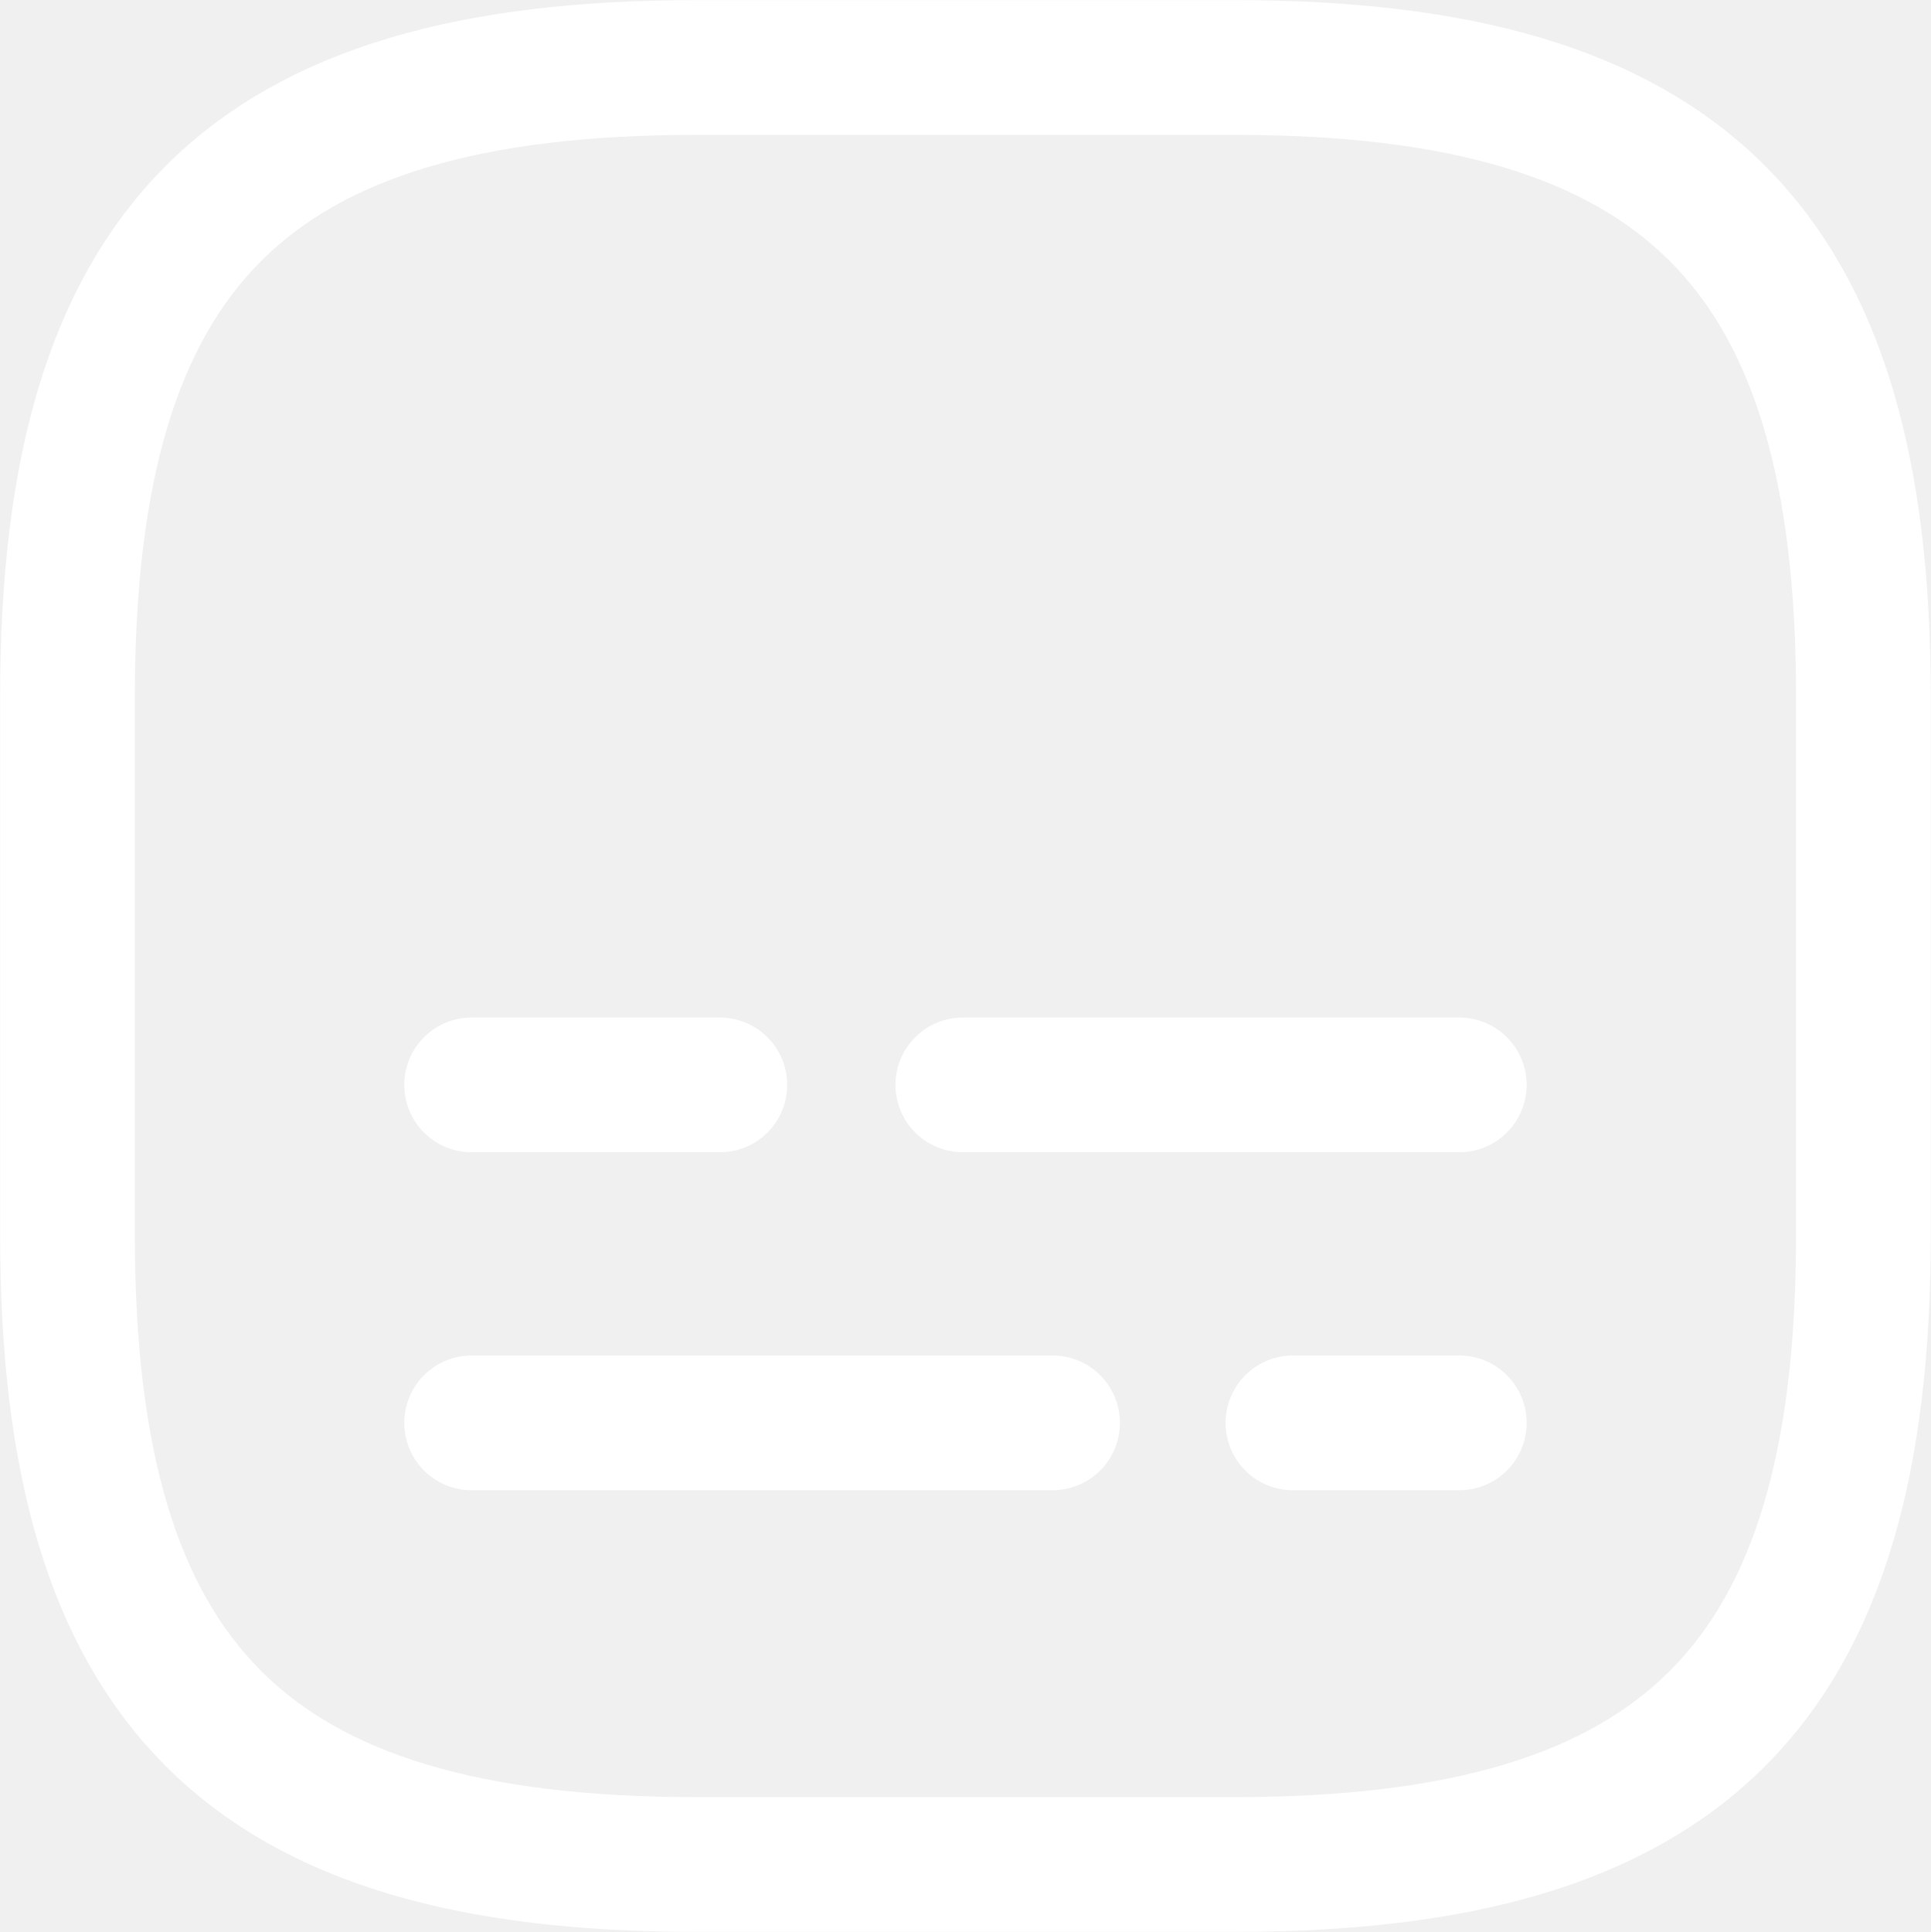
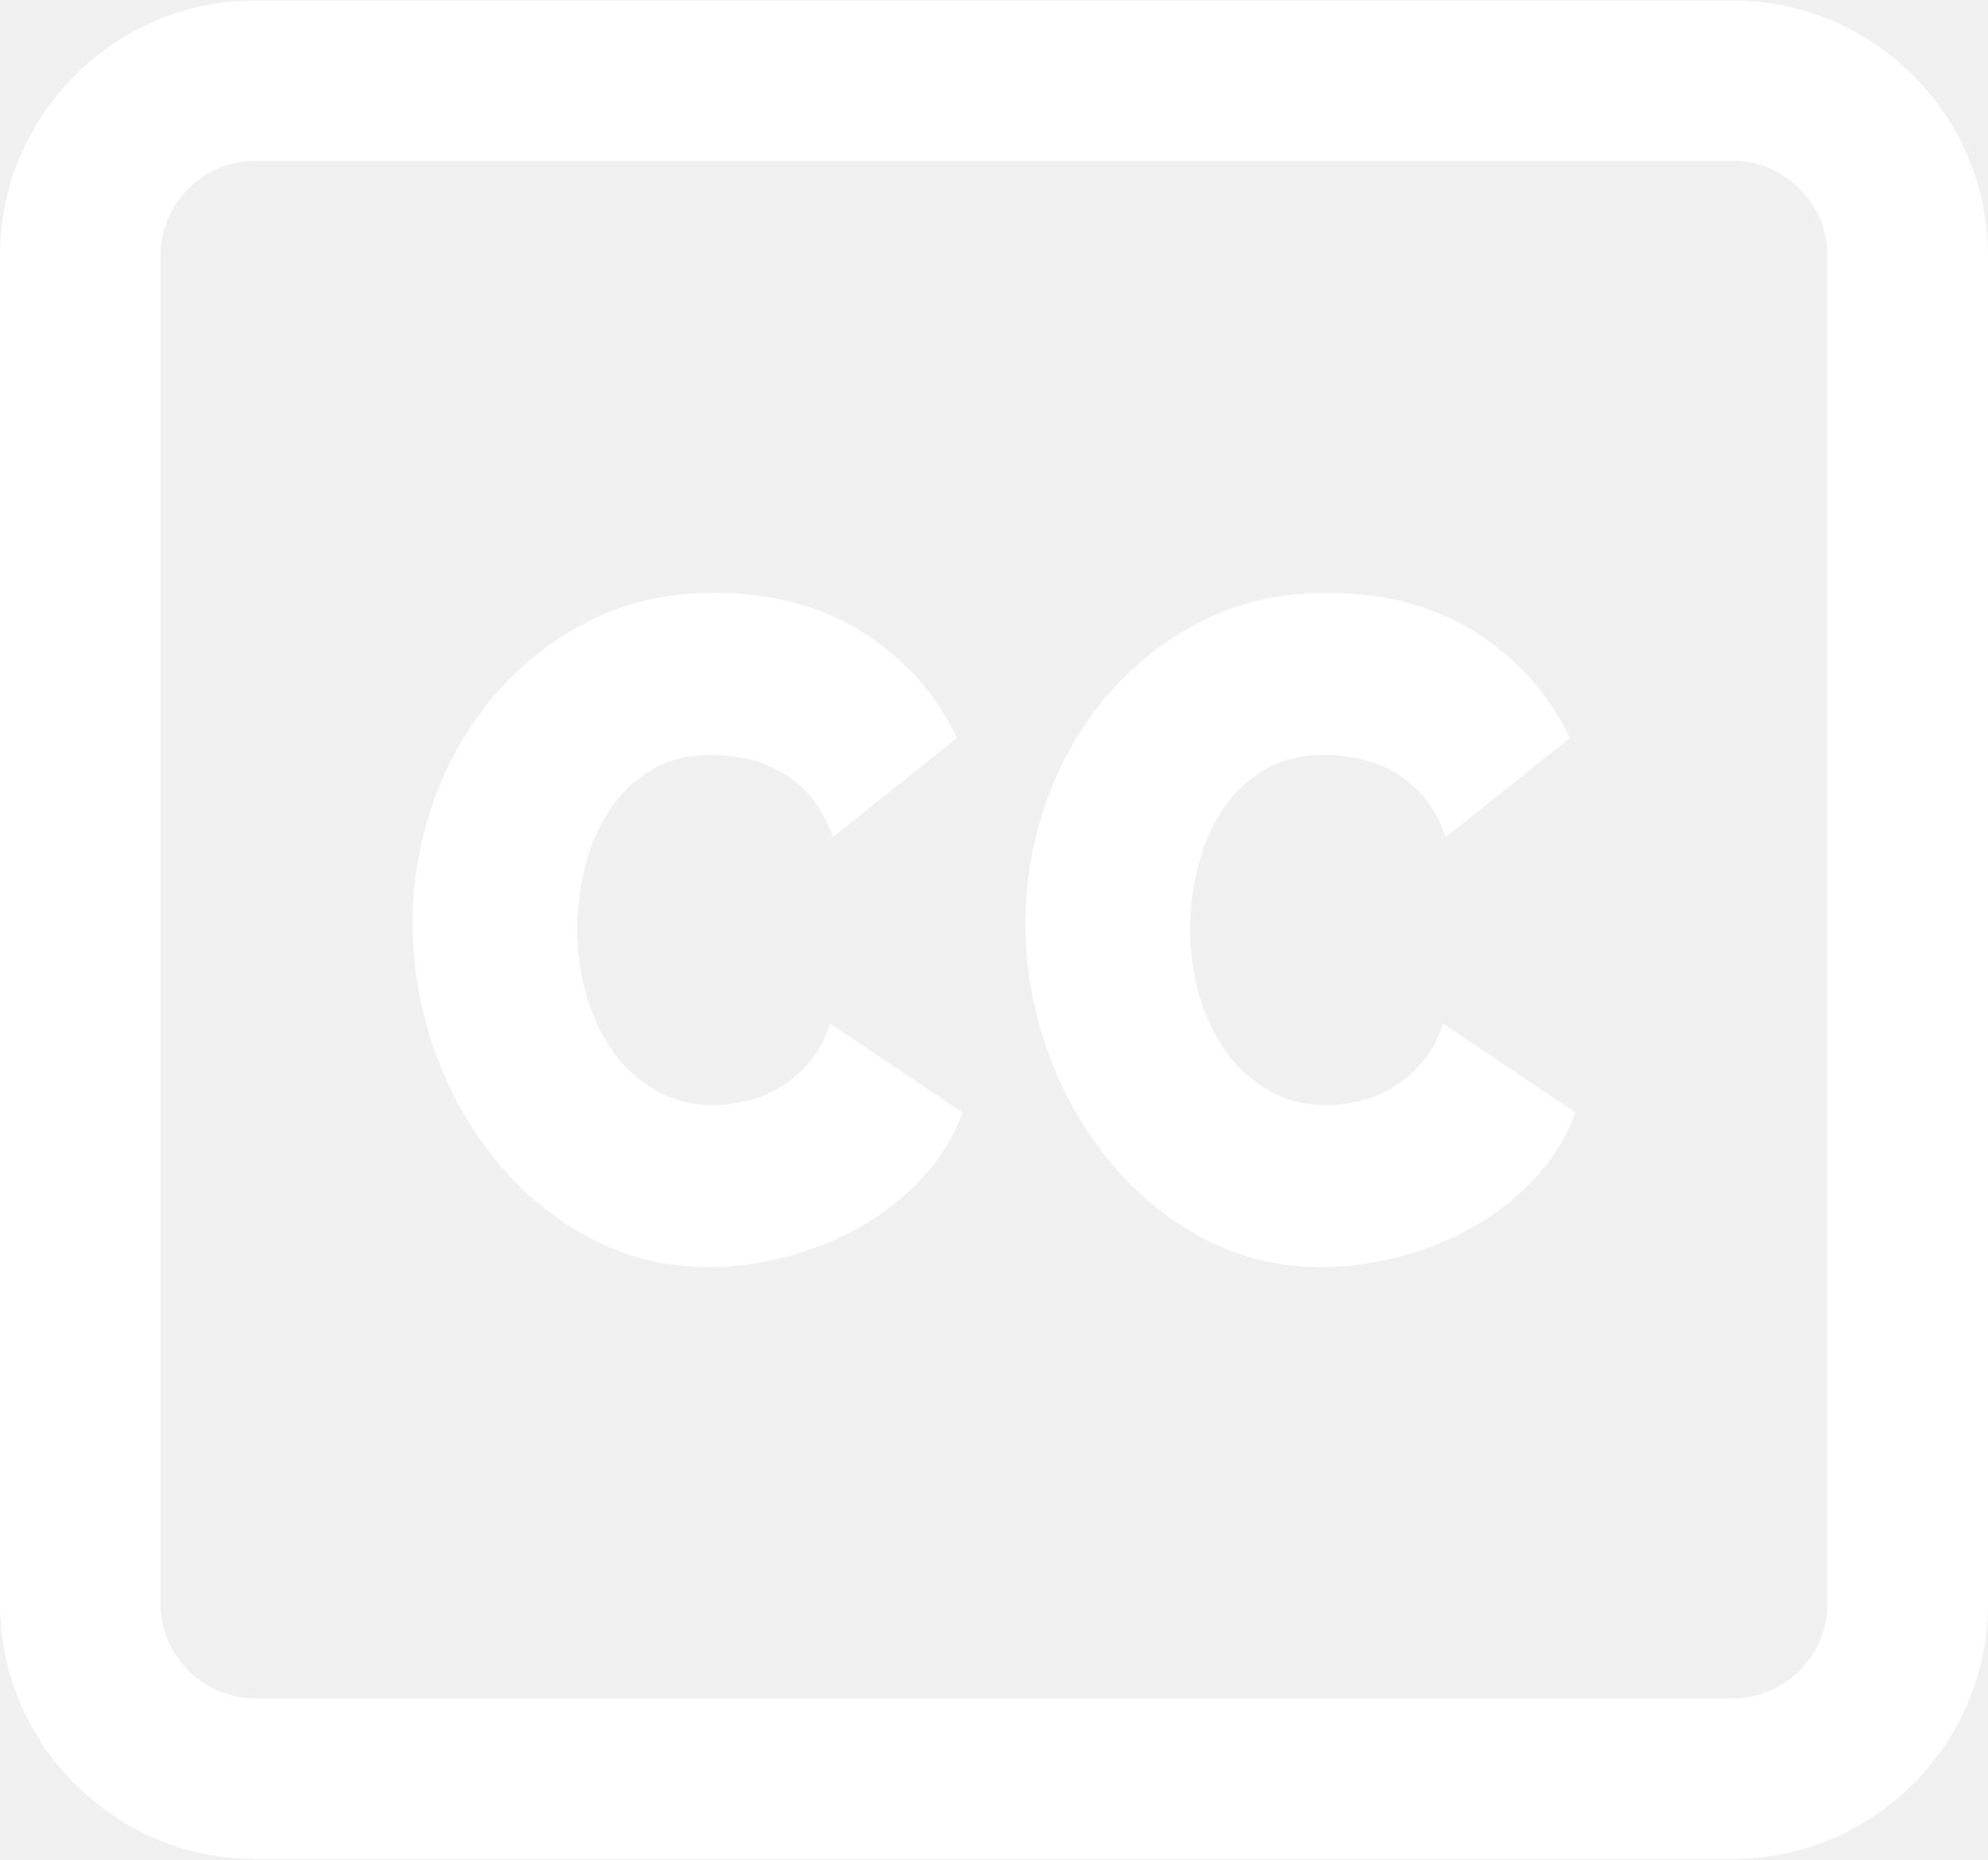
- <svg xmlns="http://www.w3.org/2000/svg" width="2217" height="2218" xml:space="preserve" overflow="hidden">
-   <g transform="translate(-392 -91)">
-     <path d="M1191.2 2231.5 1809.8 2231.5C2325.3 2231.5 2531.5 2025.2 2531.5 1509.45L2531.5 890.55C2531.5 374.8 2325.3 168.5 1809.8 168.5L1191.2 168.5C675.7 168.5 469.5 374.8 469.5 890.55L469.5 1509.45C469.5 2025.2 675.7 2231.5 1191.2 2231.5Z" stroke="#FFFFFF" stroke-width="154.688" stroke-linecap="round" stroke-linejoin="round" stroke-miterlimit="10" fill="none" fill-rule="evenodd" />
-     <path d="M2067.5 1724.5 1876.5 1724.5" stroke="#FFFFFF" stroke-width="154.688" stroke-linecap="round" stroke-linejoin="round" stroke-miterlimit="10" fill="none" fill-rule="evenodd" />
-     <path d="M1600.5 1724.5 933.5 1724.5" stroke="#FFFFFF" stroke-width="154.688" stroke-linecap="round" stroke-linejoin="round" stroke-miterlimit="10" fill="none" fill-rule="evenodd" />
-     <path d="M2067.5 1336.5 1497.5 1336.5" stroke="#FFFFFF" stroke-width="154.688" stroke-linecap="round" stroke-linejoin="round" stroke-miterlimit="10" fill="none" fill-rule="evenodd" />
-     <path d="M1218.5 1336.5 933.5 1336.5" stroke="#FFFFFF" stroke-width="154.688" stroke-linecap="round" stroke-linejoin="round" stroke-miterlimit="10" fill="none" fill-rule="evenodd" />
+ <svg xmlns="http://www.w3.org/2000/svg" width="201" height="188" xml:space="preserve" overflow="hidden">
+   <g transform="translate(-1036 -336)">
+     <path d="M41.711 93.254C41.711 89.148 42.398 85.124 43.773 81.149 45.147 77.174 47.158 73.608 49.792 70.451 52.425 67.294 55.632 64.743 59.394 62.796 63.156 60.833 67.442 59.868 72.267 59.868 78.041 59.868 83.047 61.209 87.283 63.892 91.52 66.575 94.677 70.124 96.754 74.541L84.208 84.568C83.652 82.932 82.899 81.575 81.983 80.495 81.051 79.415 80.037 78.565 78.908 77.943 77.779 77.305 76.618 76.864 75.408 76.618 74.197 76.373 73.036 76.242 71.907 76.242 69.552 76.242 67.523 76.765 65.806 77.796 64.088 78.843 62.698 80.184 61.602 81.869 60.506 83.537 59.688 85.435 59.165 87.545 58.625 89.655 58.363 91.749 58.363 93.843 58.363 96.182 58.674 98.423 59.296 100.565 59.917 102.708 60.817 104.606 61.995 106.241 63.172 107.877 64.612 109.186 66.329 110.167 68.047 111.149 69.961 111.639 72.087 111.639 73.216 111.639 74.361 111.492 75.539 111.214 76.716 110.936 77.861 110.462 78.941 109.791 80.02 109.12 81.018 108.27 81.885 107.239 82.752 106.192 83.439 104.917 83.946 103.412L97.327 112.392C96.427 114.845 95.069 117.054 93.237 119.017 91.422 120.979 89.344 122.615 87.005 123.94 84.682 125.265 82.18 126.279 79.513 126.966 76.847 127.653 74.246 128.013 71.727 128.013 67.294 128.013 63.238 127.015 59.574 125.036 55.893 123.057 52.736 120.423 50.07 117.135 47.404 113.864 45.343 110.135 43.887 105.98 42.431 101.76 41.711 97.539 41.711 93.254L41.711 93.254 41.711 93.254ZM25.796 0 175.204 0C182.303 0 188.748 2.895 193.427 7.573 198.105 12.252 201 18.697 201 25.796L201 162.037C201 169.136 198.105 175.581 193.427 180.259 188.748 184.937 182.303 187.832 175.204 187.832L25.796 187.832C18.697 187.832 12.252 184.937 7.573 180.259 2.895 175.581 0 169.136 0 162.037L0 25.796C0 18.697 2.895 12.235 7.573 7.573 12.235 2.895 18.697 0 25.796 0L25.796 0ZM175.204 16.21 25.796 16.21C23.162 16.21 20.774 17.29 19.04 19.024 17.306 20.758 16.227 23.162 16.227 25.779L16.227 162.02C16.227 164.654 17.306 167.042 19.04 168.776 20.774 170.51 23.178 171.589 25.796 171.589L175.204 171.589C177.838 171.589 180.226 170.51 181.96 168.776 183.694 167.042 184.773 164.637 184.773 162.02L184.773 25.796C184.773 23.162 183.694 20.774 181.96 19.04 180.226 17.29 177.838 16.21 175.204 16.21L175.204 16.21ZM103.673 93.254C103.673 89.148 104.36 85.124 105.734 81.149 107.108 77.174 109.12 73.608 111.754 70.451 114.387 67.294 117.594 64.743 121.356 62.796 125.118 60.833 129.404 59.868 134.229 59.868 140.003 59.868 145.009 61.209 149.245 63.892 153.482 66.575 156.639 70.124 158.716 74.541L146.17 84.568C145.614 82.932 144.861 81.575 143.945 80.495 143.013 79.415 141.999 78.565 140.87 77.943 139.741 77.305 138.58 76.864 137.37 76.618 136.159 76.373 134.998 76.242 133.869 76.242 131.514 76.242 129.485 76.765 127.768 77.796 126.05 78.843 124.66 80.184 123.564 81.869 122.468 83.554 121.65 85.435 121.127 87.545 120.587 89.655 120.325 91.749 120.325 93.843 120.325 96.182 120.636 98.423 121.258 100.565 121.879 102.708 122.779 104.606 123.957 106.241 125.134 107.877 126.574 109.186 128.291 110.167 130.009 111.149 131.923 111.639 134.049 111.639 135.178 111.639 136.323 111.492 137.5 111.214 138.678 110.936 139.807 110.462 140.903 109.791 141.999 109.137 142.98 108.27 143.847 107.239 144.714 106.192 145.401 104.917 145.908 103.412L159.289 112.392C158.389 114.845 157.031 117.054 155.199 119.017 153.384 120.979 151.306 122.615 148.967 123.94 146.644 125.265 144.142 126.279 141.475 126.966 138.809 127.653 136.208 128.013 133.689 128.013 129.256 128.013 125.2 127.015 121.536 125.036 117.855 123.057 114.698 120.423 112.032 117.135 109.366 113.864 107.305 110.135 105.849 105.98 104.393 101.76 103.657 97.539 103.673 93.254L103.673 93.254 103.673 93.254Z" fill="#FFFFFF" transform="matrix(1 0 0 1.00039 1036 336.047)" />
  </g>
</svg>
